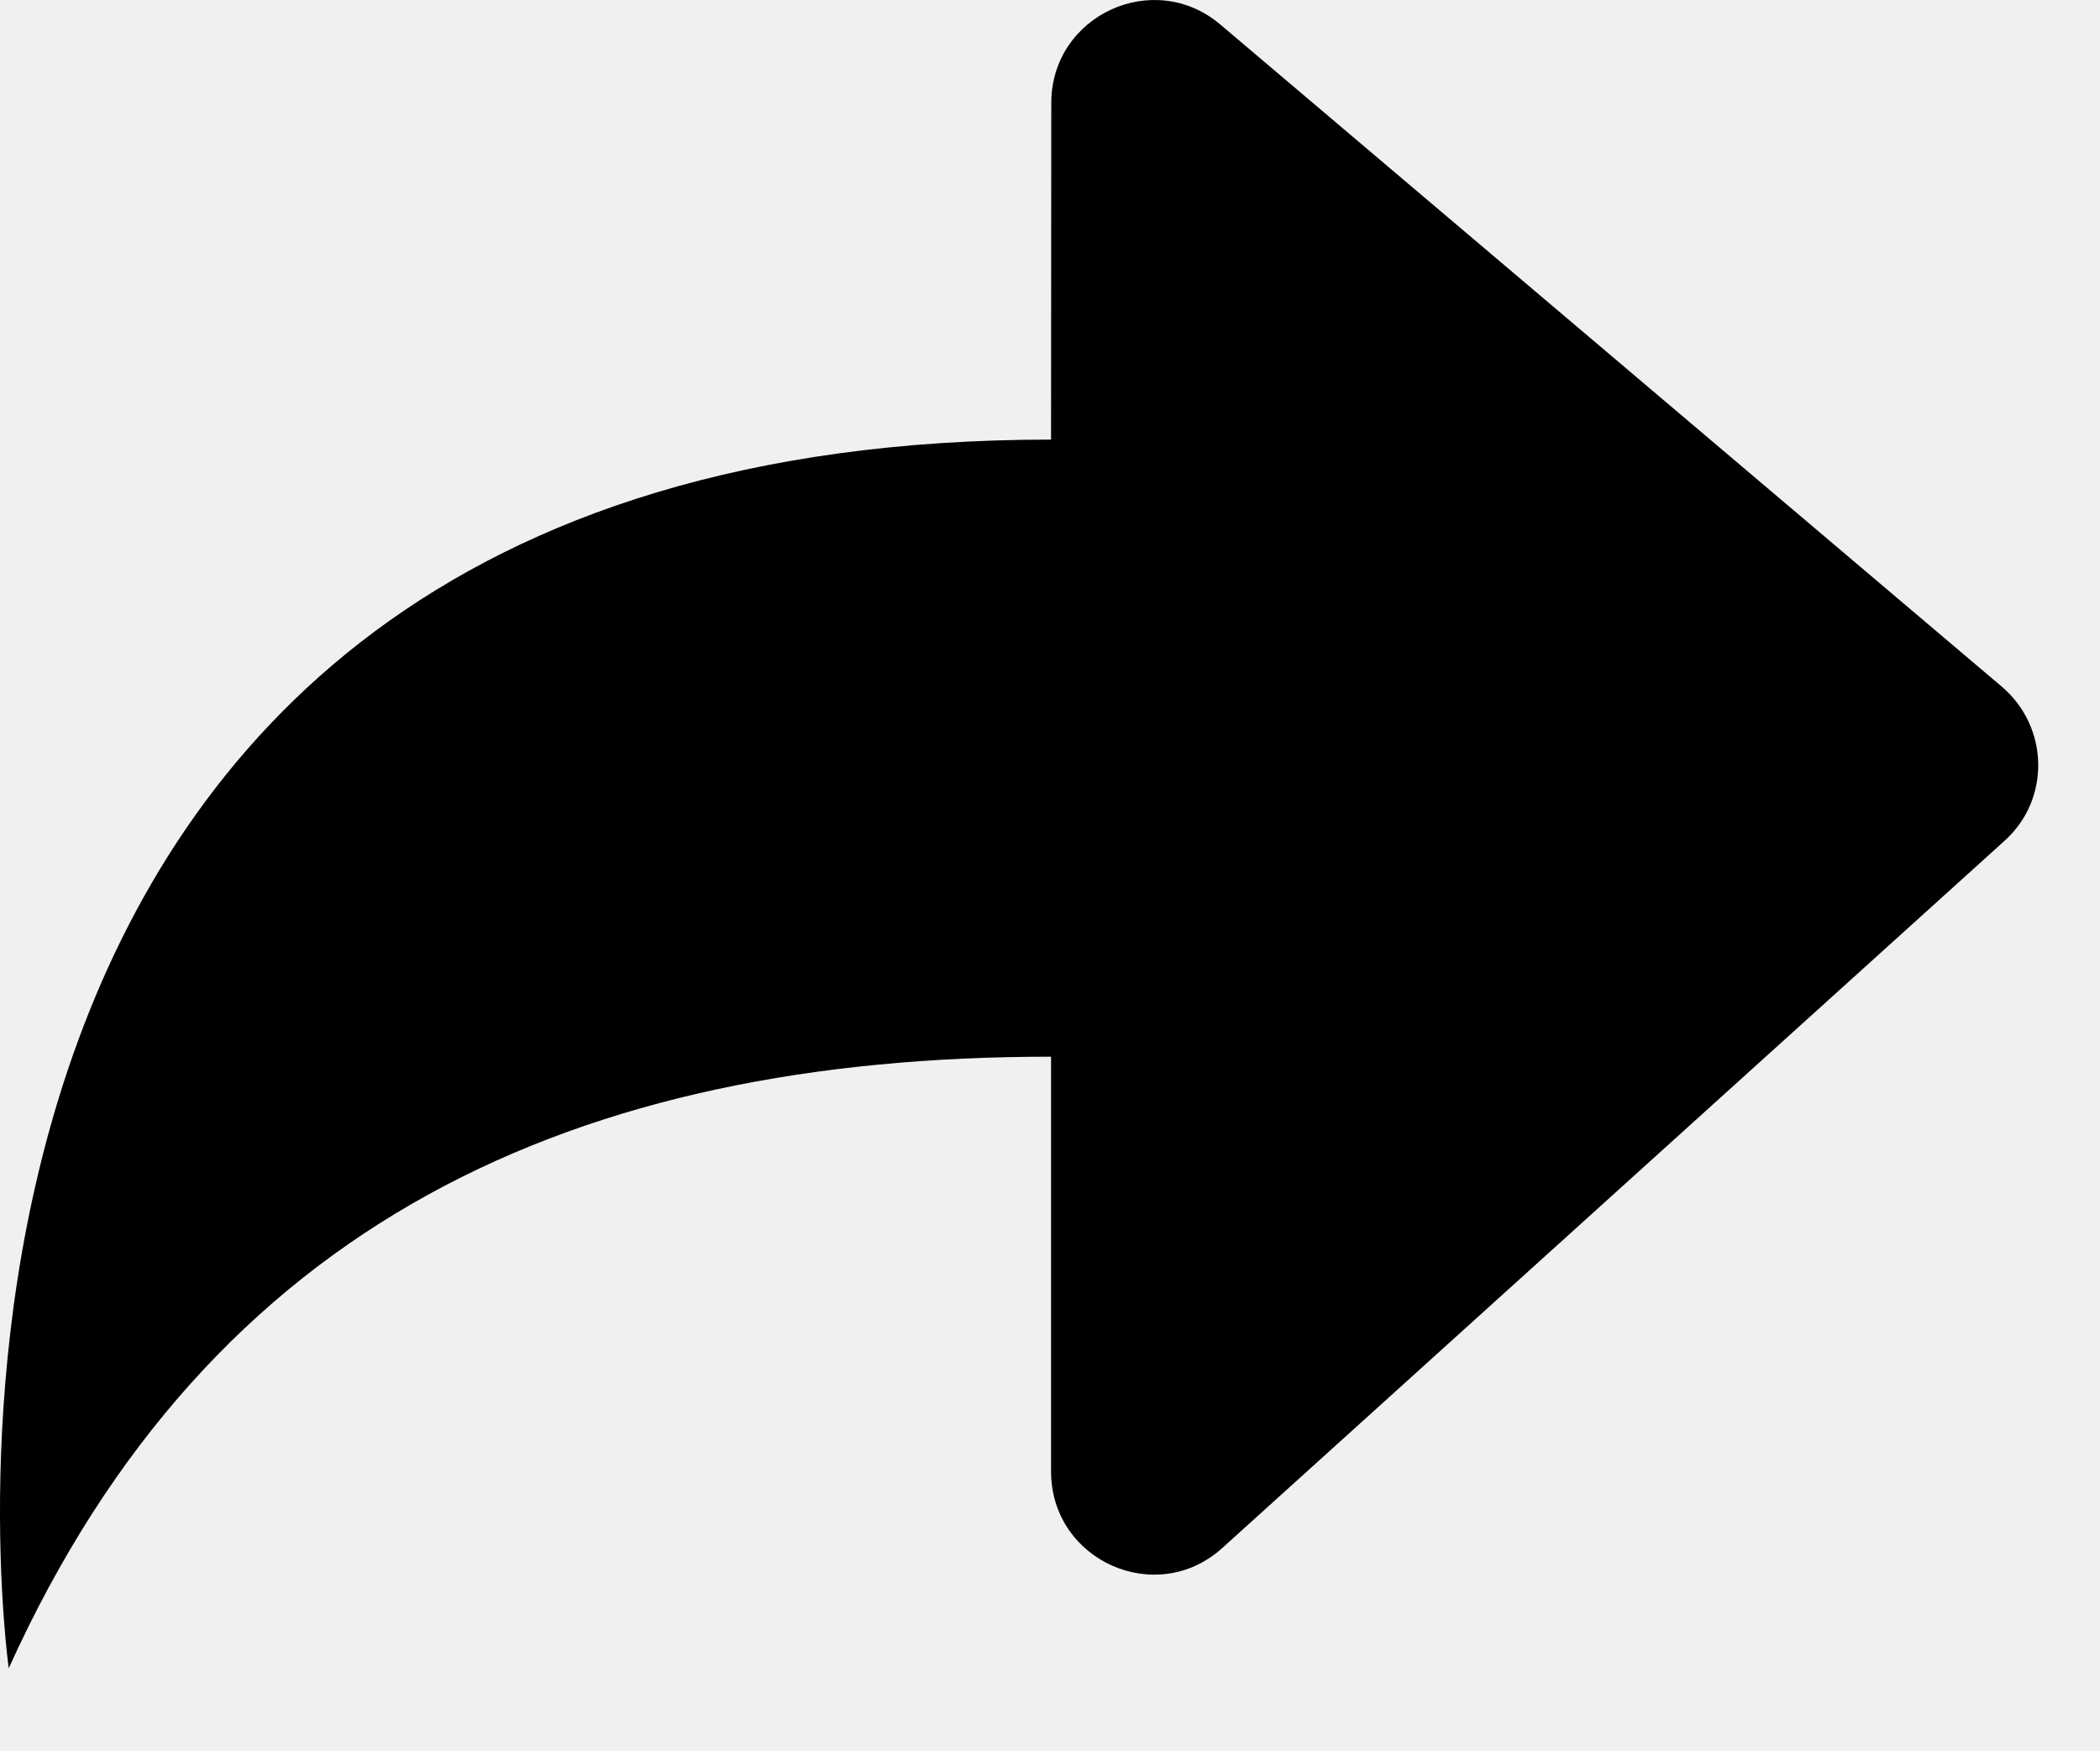
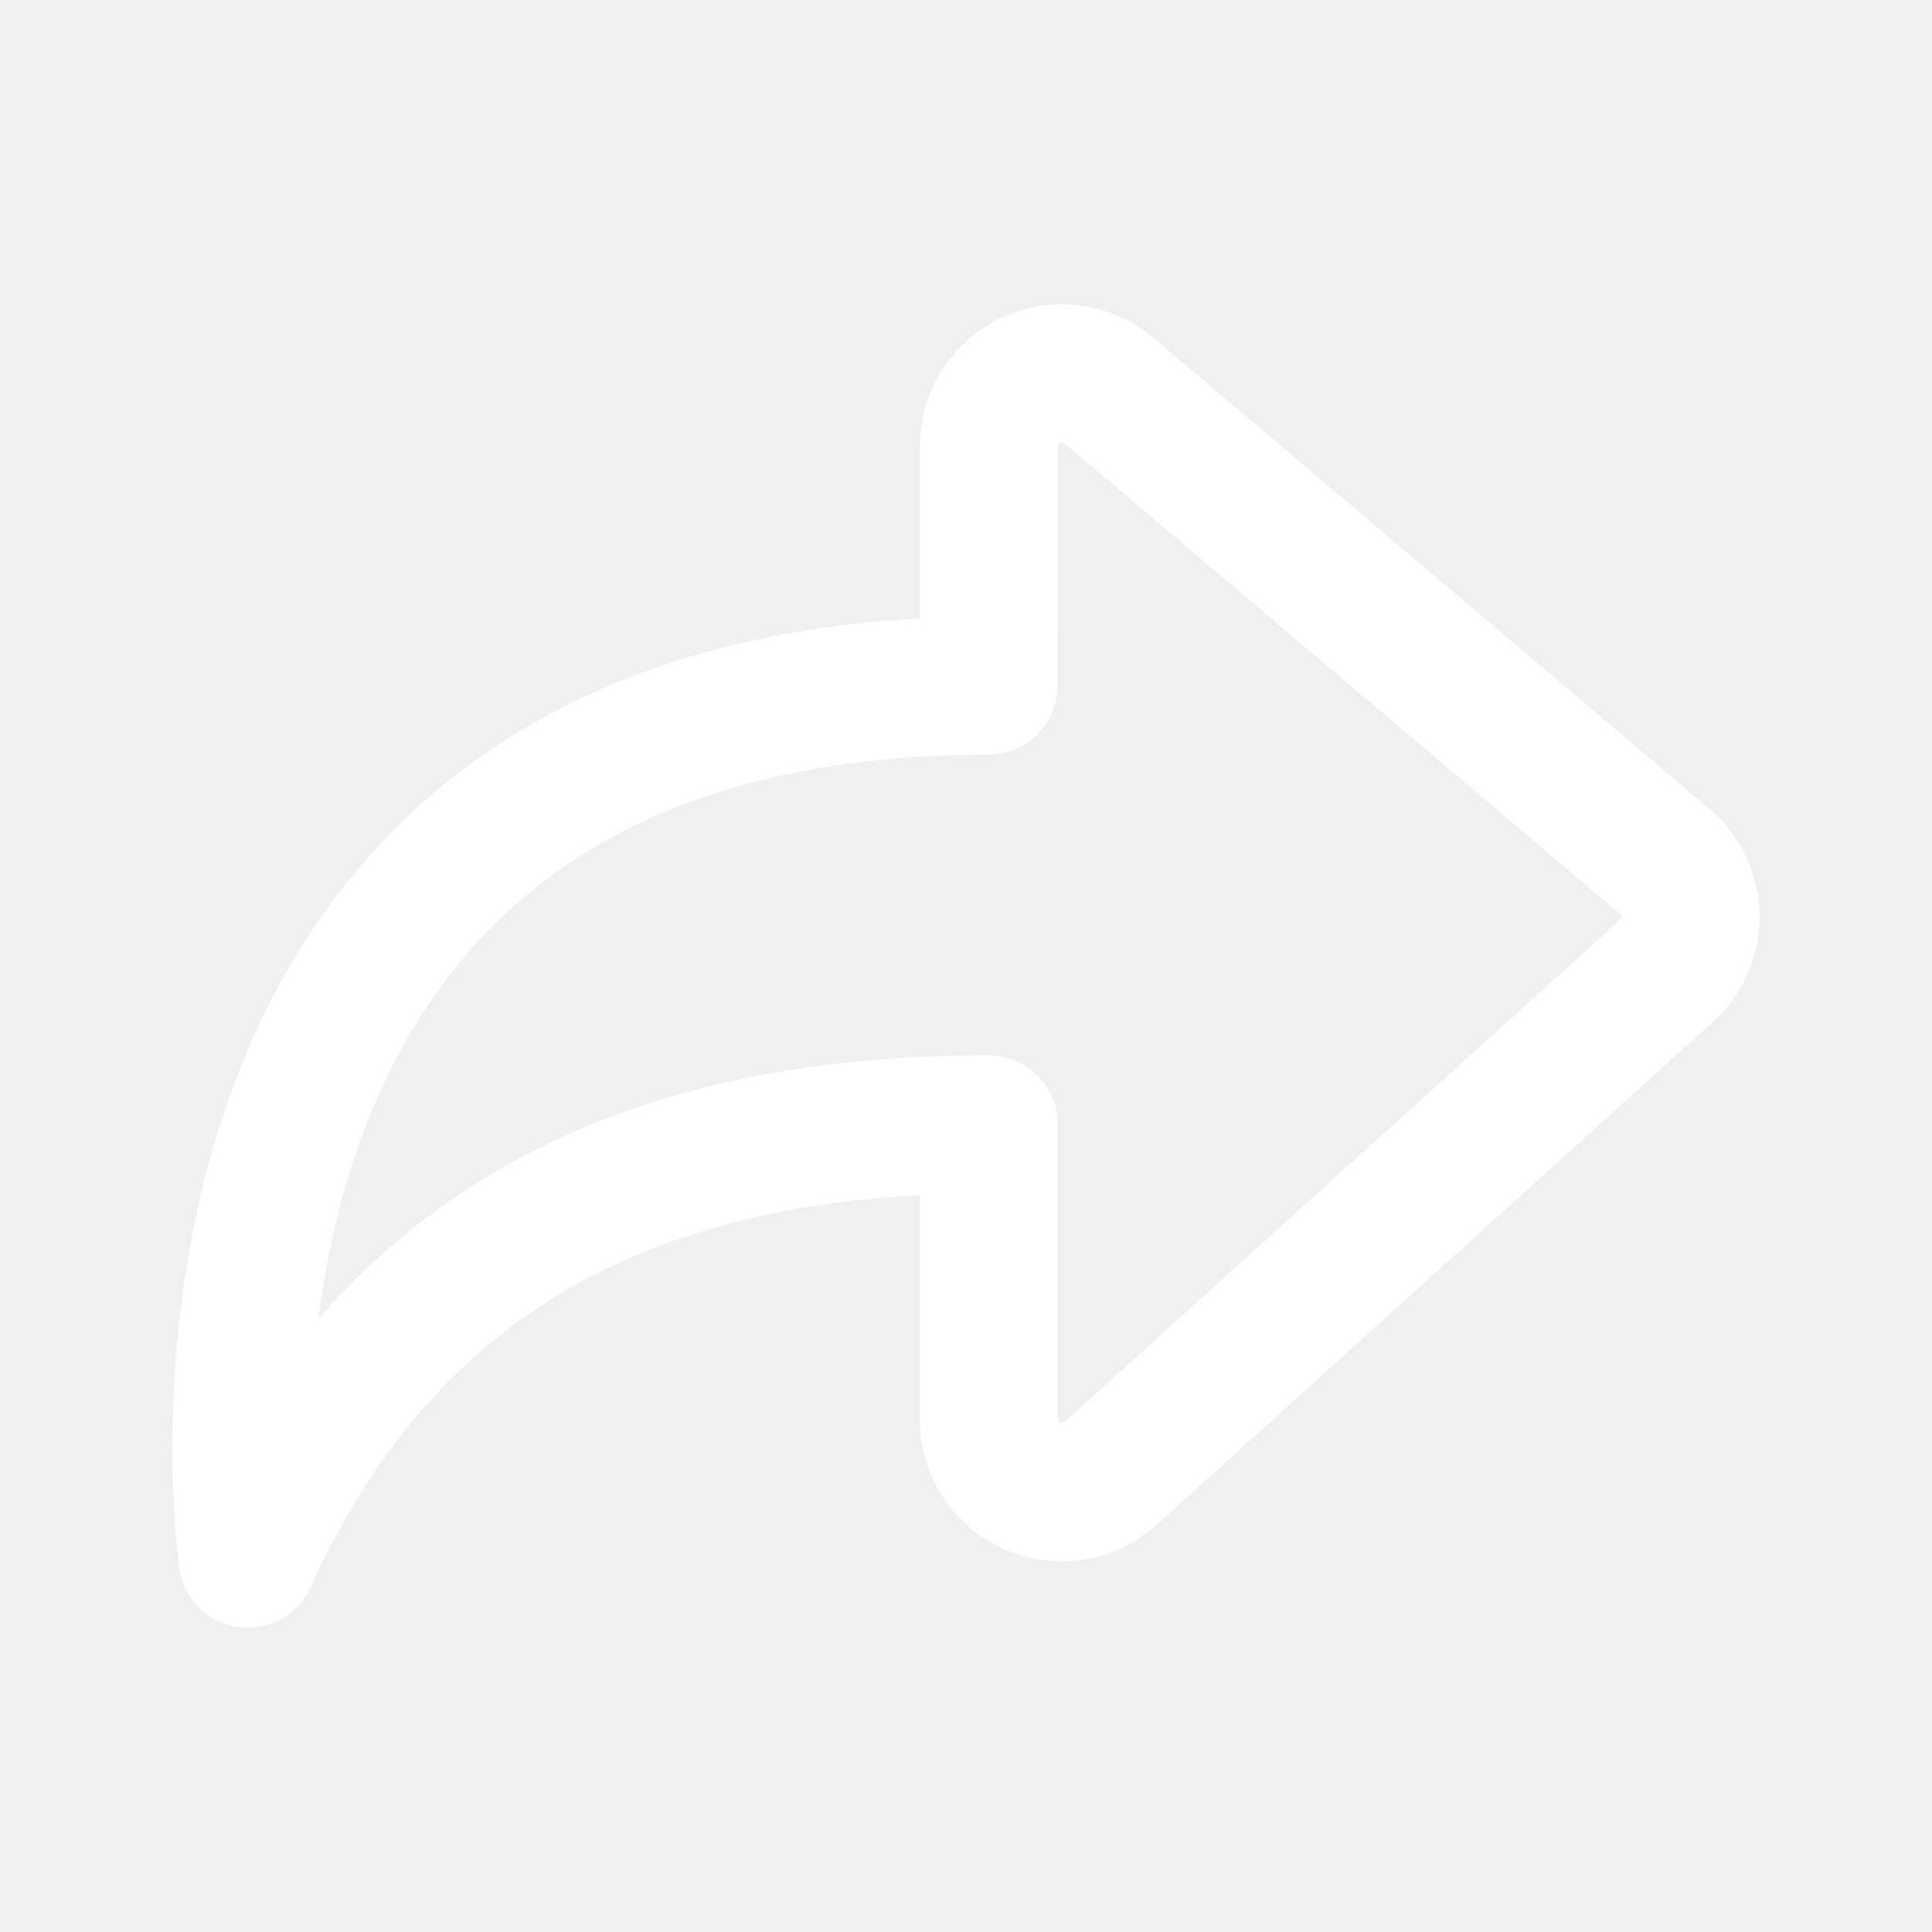
- <svg xmlns="http://www.w3.org/2000/svg" viewBox="0 0 18 15" fill="currentColor">
-   <path fill-rule="evenodd" clip-rule="evenodd" d="M9.009 9.055C4.952 9.055 1.812 10.458 0.075 14.295C0.075 14.295 -1.427 3.767 9.009 3.767C9.009 3.767 9.01 2.216 9.011 0.881C9.012 0.131 9.89 -0.274 10.461 0.211L17.157 5.883C17.563 6.227 17.578 6.848 17.183 7.204C15.711 8.535 12.403 11.524 10.477 13.265C9.911 13.777 9.009 13.373 9.009 12.609V9.055Z" fill="currentColor" />
+ <svg xmlns="http://www.w3.org/2000/svg" viewBox="0 0 28 28" fill="none">
+   <path fill-rule="evenodd" clip-rule="evenodd" d="M14.329 16.294C9.453 16.294 5.678 17.981 3.59 22.592C3.59 22.592 1.785 9.937 14.329 9.937C14.329 9.937 14.33 8.074 14.331 6.469C14.332 5.567 15.387 5.08 16.075 5.663L24.123 12.481C24.612 12.894 24.629 13.641 24.154 14.069C22.385 15.669 18.409 19.262 16.093 21.355C15.413 21.971 14.329 21.484 14.329 20.566V16.294Z" stroke="white" stroke-width="2" stroke-linecap="round" stroke-linejoin="round" />
</svg>
